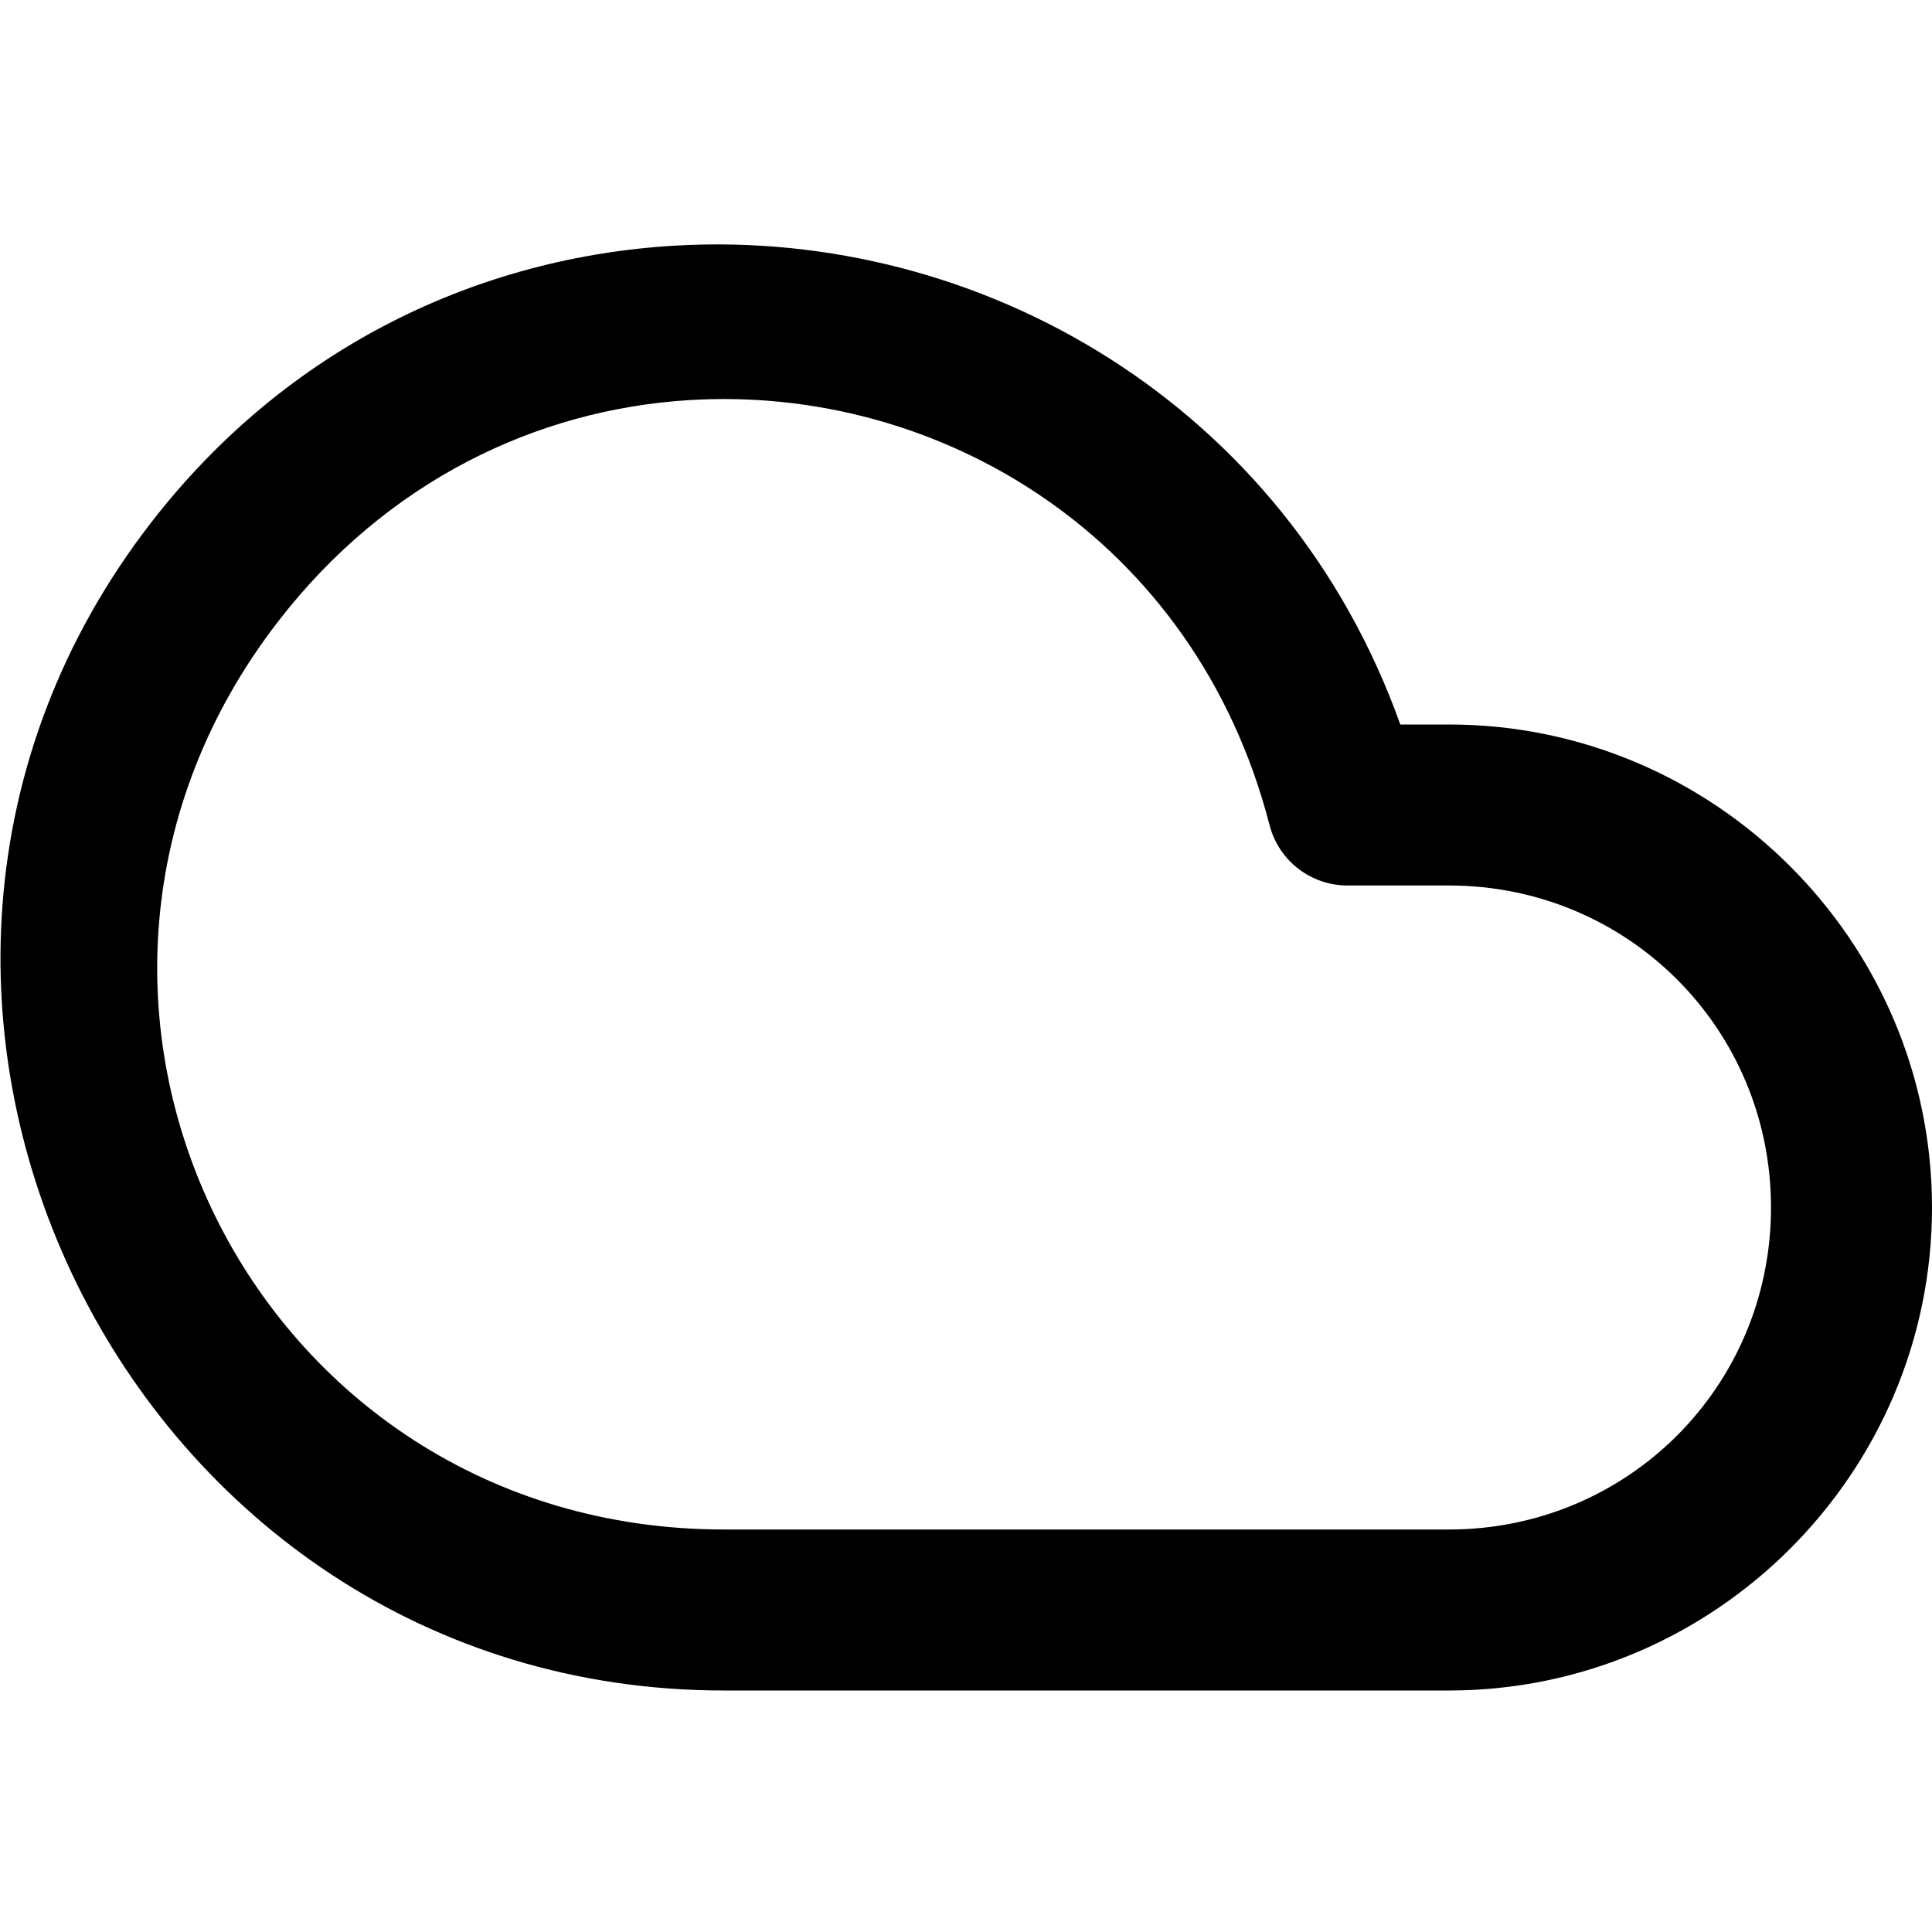
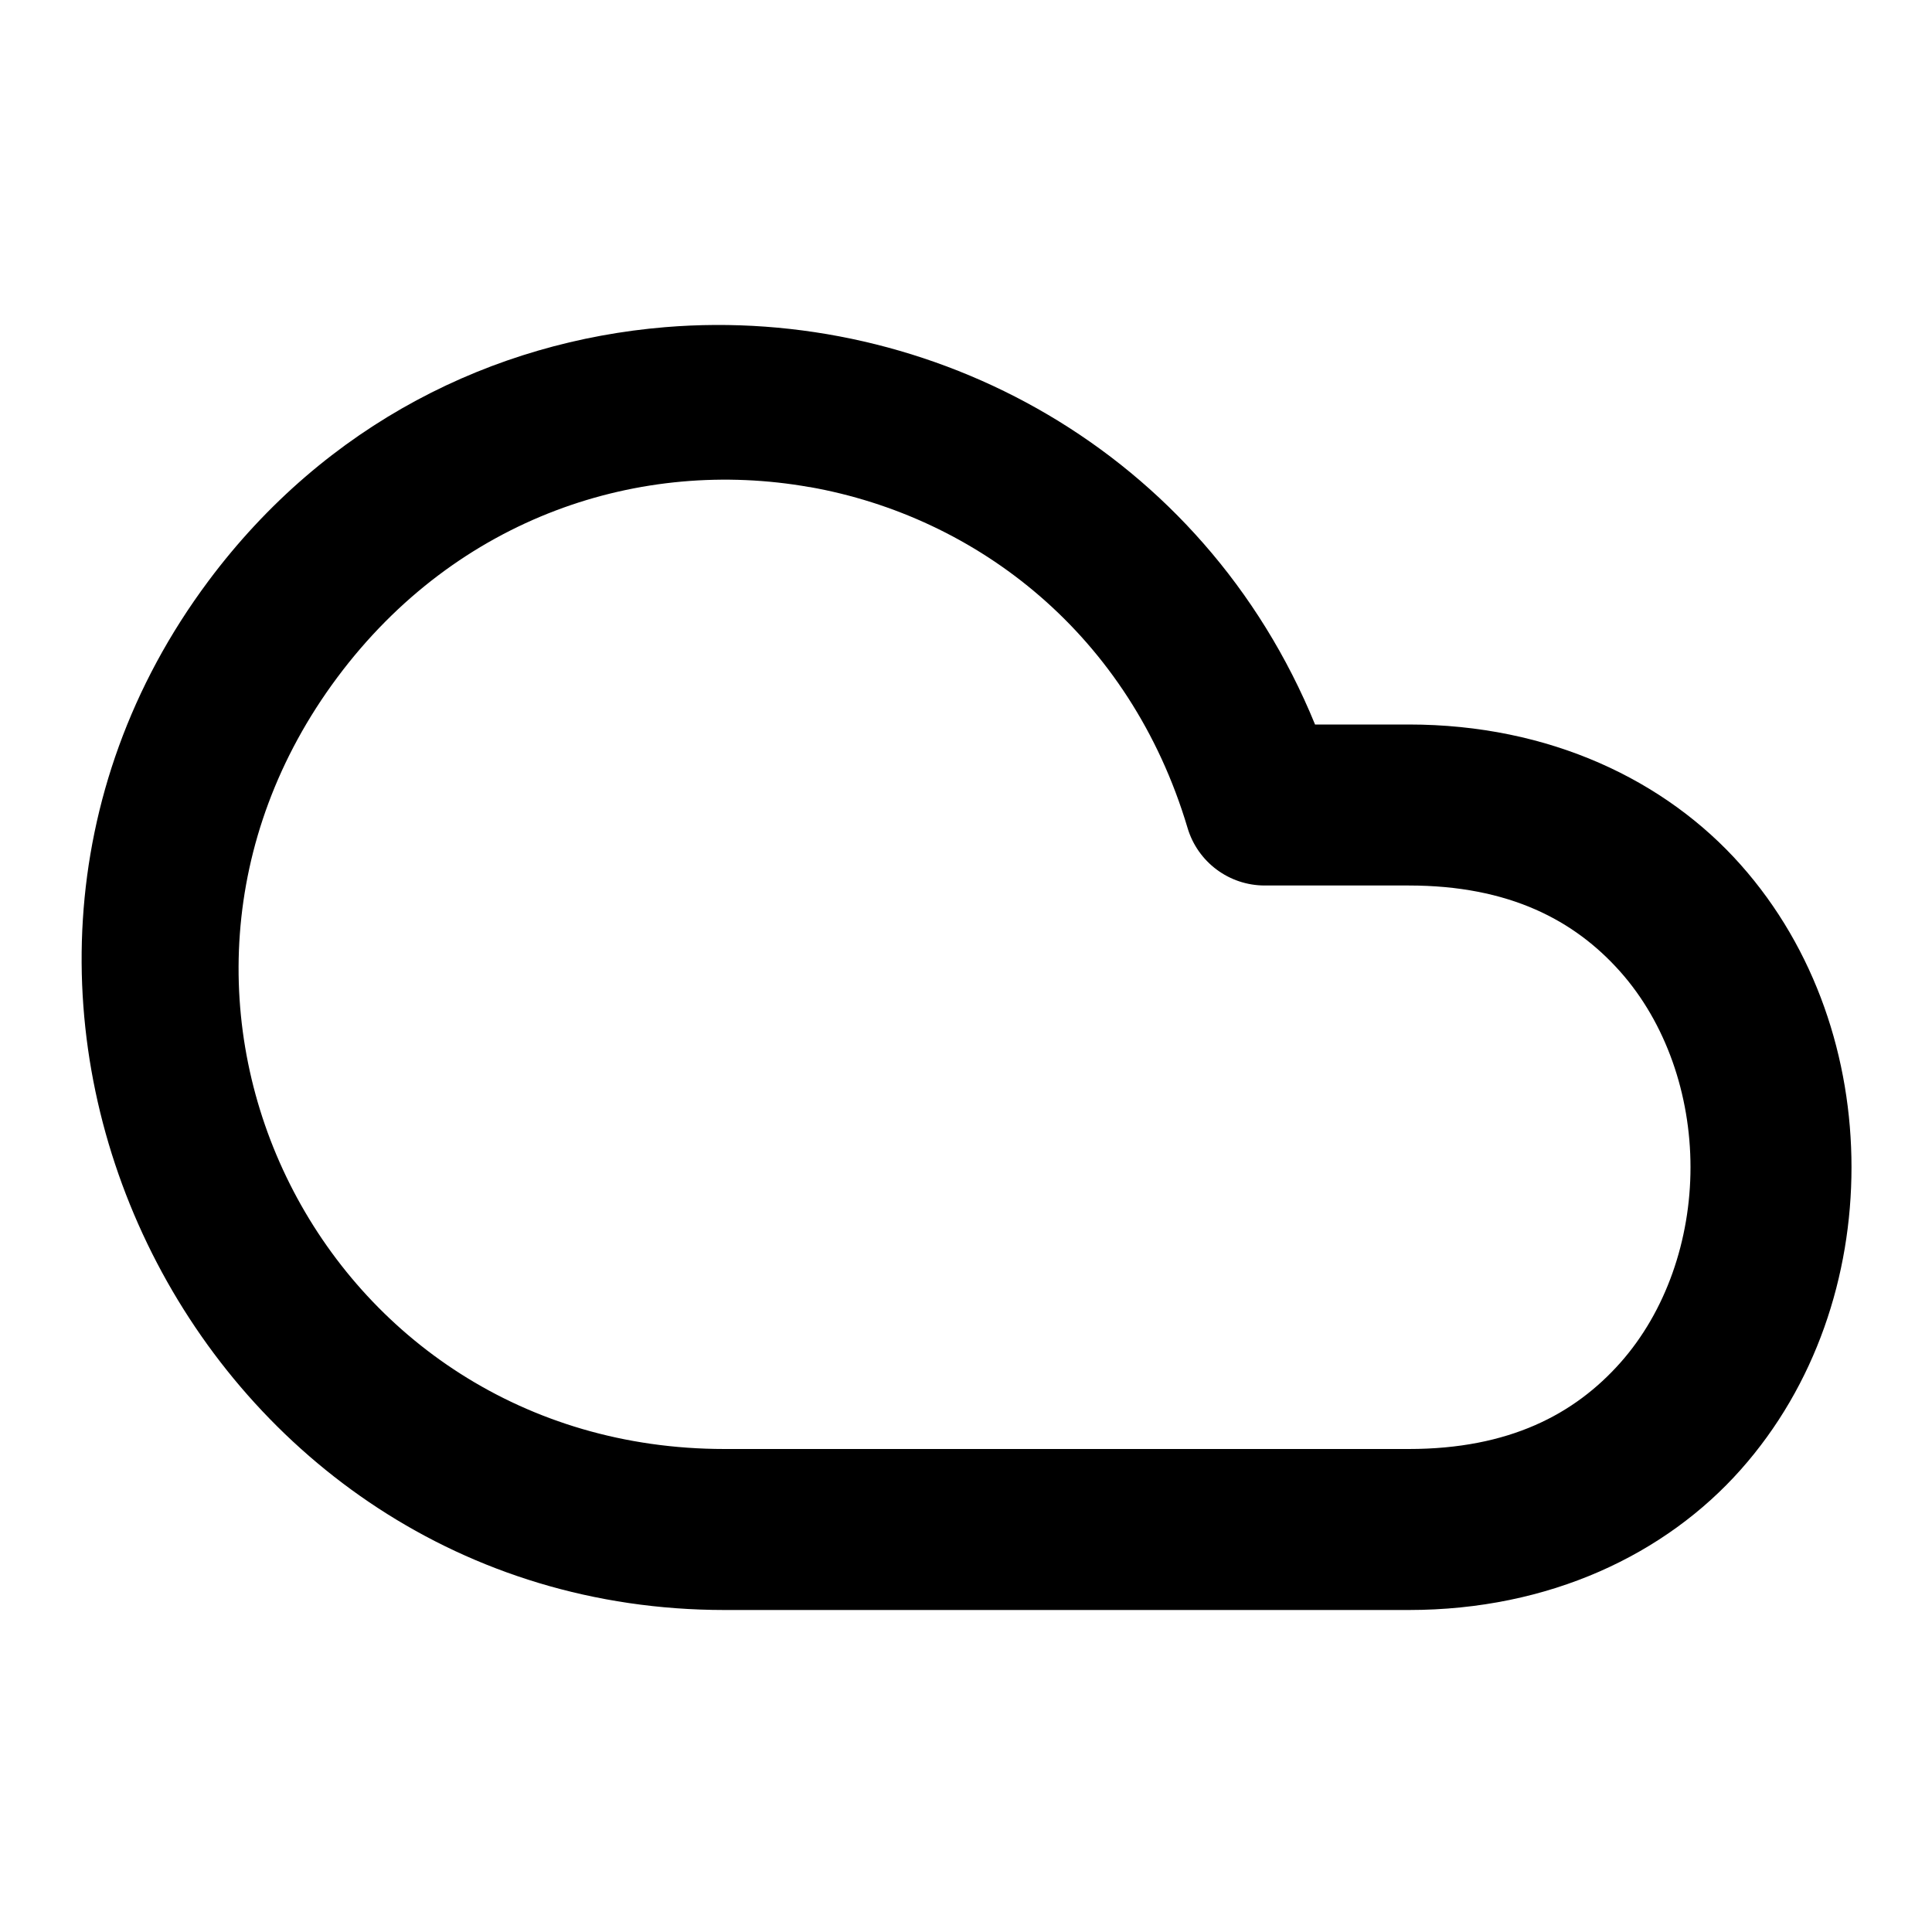
- <svg xmlns="http://www.w3.org/2000/svg" width="32" height="32" viewBox="0 0 24 24" fill="none" stroke="currentColor" stroke-width="2" stroke-linecap="round" stroke-linejoin="round" class="feather feather-cloud" version="1.1" id="svg1">
+ <svg xmlns="http://www.w3.org/2000/svg" width="24" height="24" viewBox="0 0 24 24" fill="none" stroke="currentColor" stroke-width="2" stroke-linecap="round" stroke-linejoin="round" version="1.1" id="svg1">
  <defs id="defs1" />
-   <path style="baseline-shift:baseline;display:inline;overflow:visible;vector-effect:none;fill:#000000;stroke:none;stroke-linecap:butt;stroke-linejoin:miter;enable-background:accumulate;stop-color:#000000;stop-opacity:1;opacity:1" d="M 8.393,3.051 C 5.971,3.19 3.579,4.293 1.877,6.492 -2.663,12.358 1.582,21.006 9,21 h 9 c 3.302,0 6,-2.698 6,-6 0,-3.302 -2.698,-6 -6,-6 H 17.395 C 15.976,5.025 12.181,2.833 8.393,3.051 Z m 0.156,1.92 C 11.679,4.772 14.852,6.689 15.771,10.25 A 1,1 0 0 0 16.74,11 H 18 c 2.221,0 4,1.779 4,4 0,2.221 -1.779,4 -4,4 H 9 C 3.115,19.004 -0.143,12.369 3.459,7.715 4.81,5.97 6.671,5.09 8.549,4.971 Z" id="path1" />
+   <path style="baseline-shift:baseline;display:inline;overflow:visible;vector-effect:none;fill:#000000;stroke:none;stroke-linecap:butt;stroke-linejoin:miter;enable-background:accumulate;stop-color:#000000;stop-opacity:1;opacity:1" d="M 8.264,4.064 C 6.132,4.241 4.049,5.259 2.588,7.219 -1.308,12.444 2.481,19.998 9,20 h 8.5 c 1.75,0 3.19,-0.692 4.123,-1.742 C 22.556,17.208 23,15.847 23,14.5 23,13.153 22.556,11.792 21.623,10.742 20.69,9.692 19.25,9 17.5,9 H 16.336 C 14.944,5.597 11.576,3.79 8.264,4.064 Z m 1.793,1.986 c 2.088,0.37 3.981,1.839 4.695,4.234 A 1,1 0 0 0 15.711,11 H 17.5 c 1.25,0 2.06,0.433 2.627,1.07 C 20.694,12.708 21,13.597 21,14.5 21,15.403 20.694,16.292 20.127,16.93 19.56,17.567 18.75,18 17.5,18 H 9 C 4.002,17.999 1.204,12.421 4.191,8.414 5.685,6.411 7.969,5.681 10.057,6.051 Z" id="path1" />
</svg>
